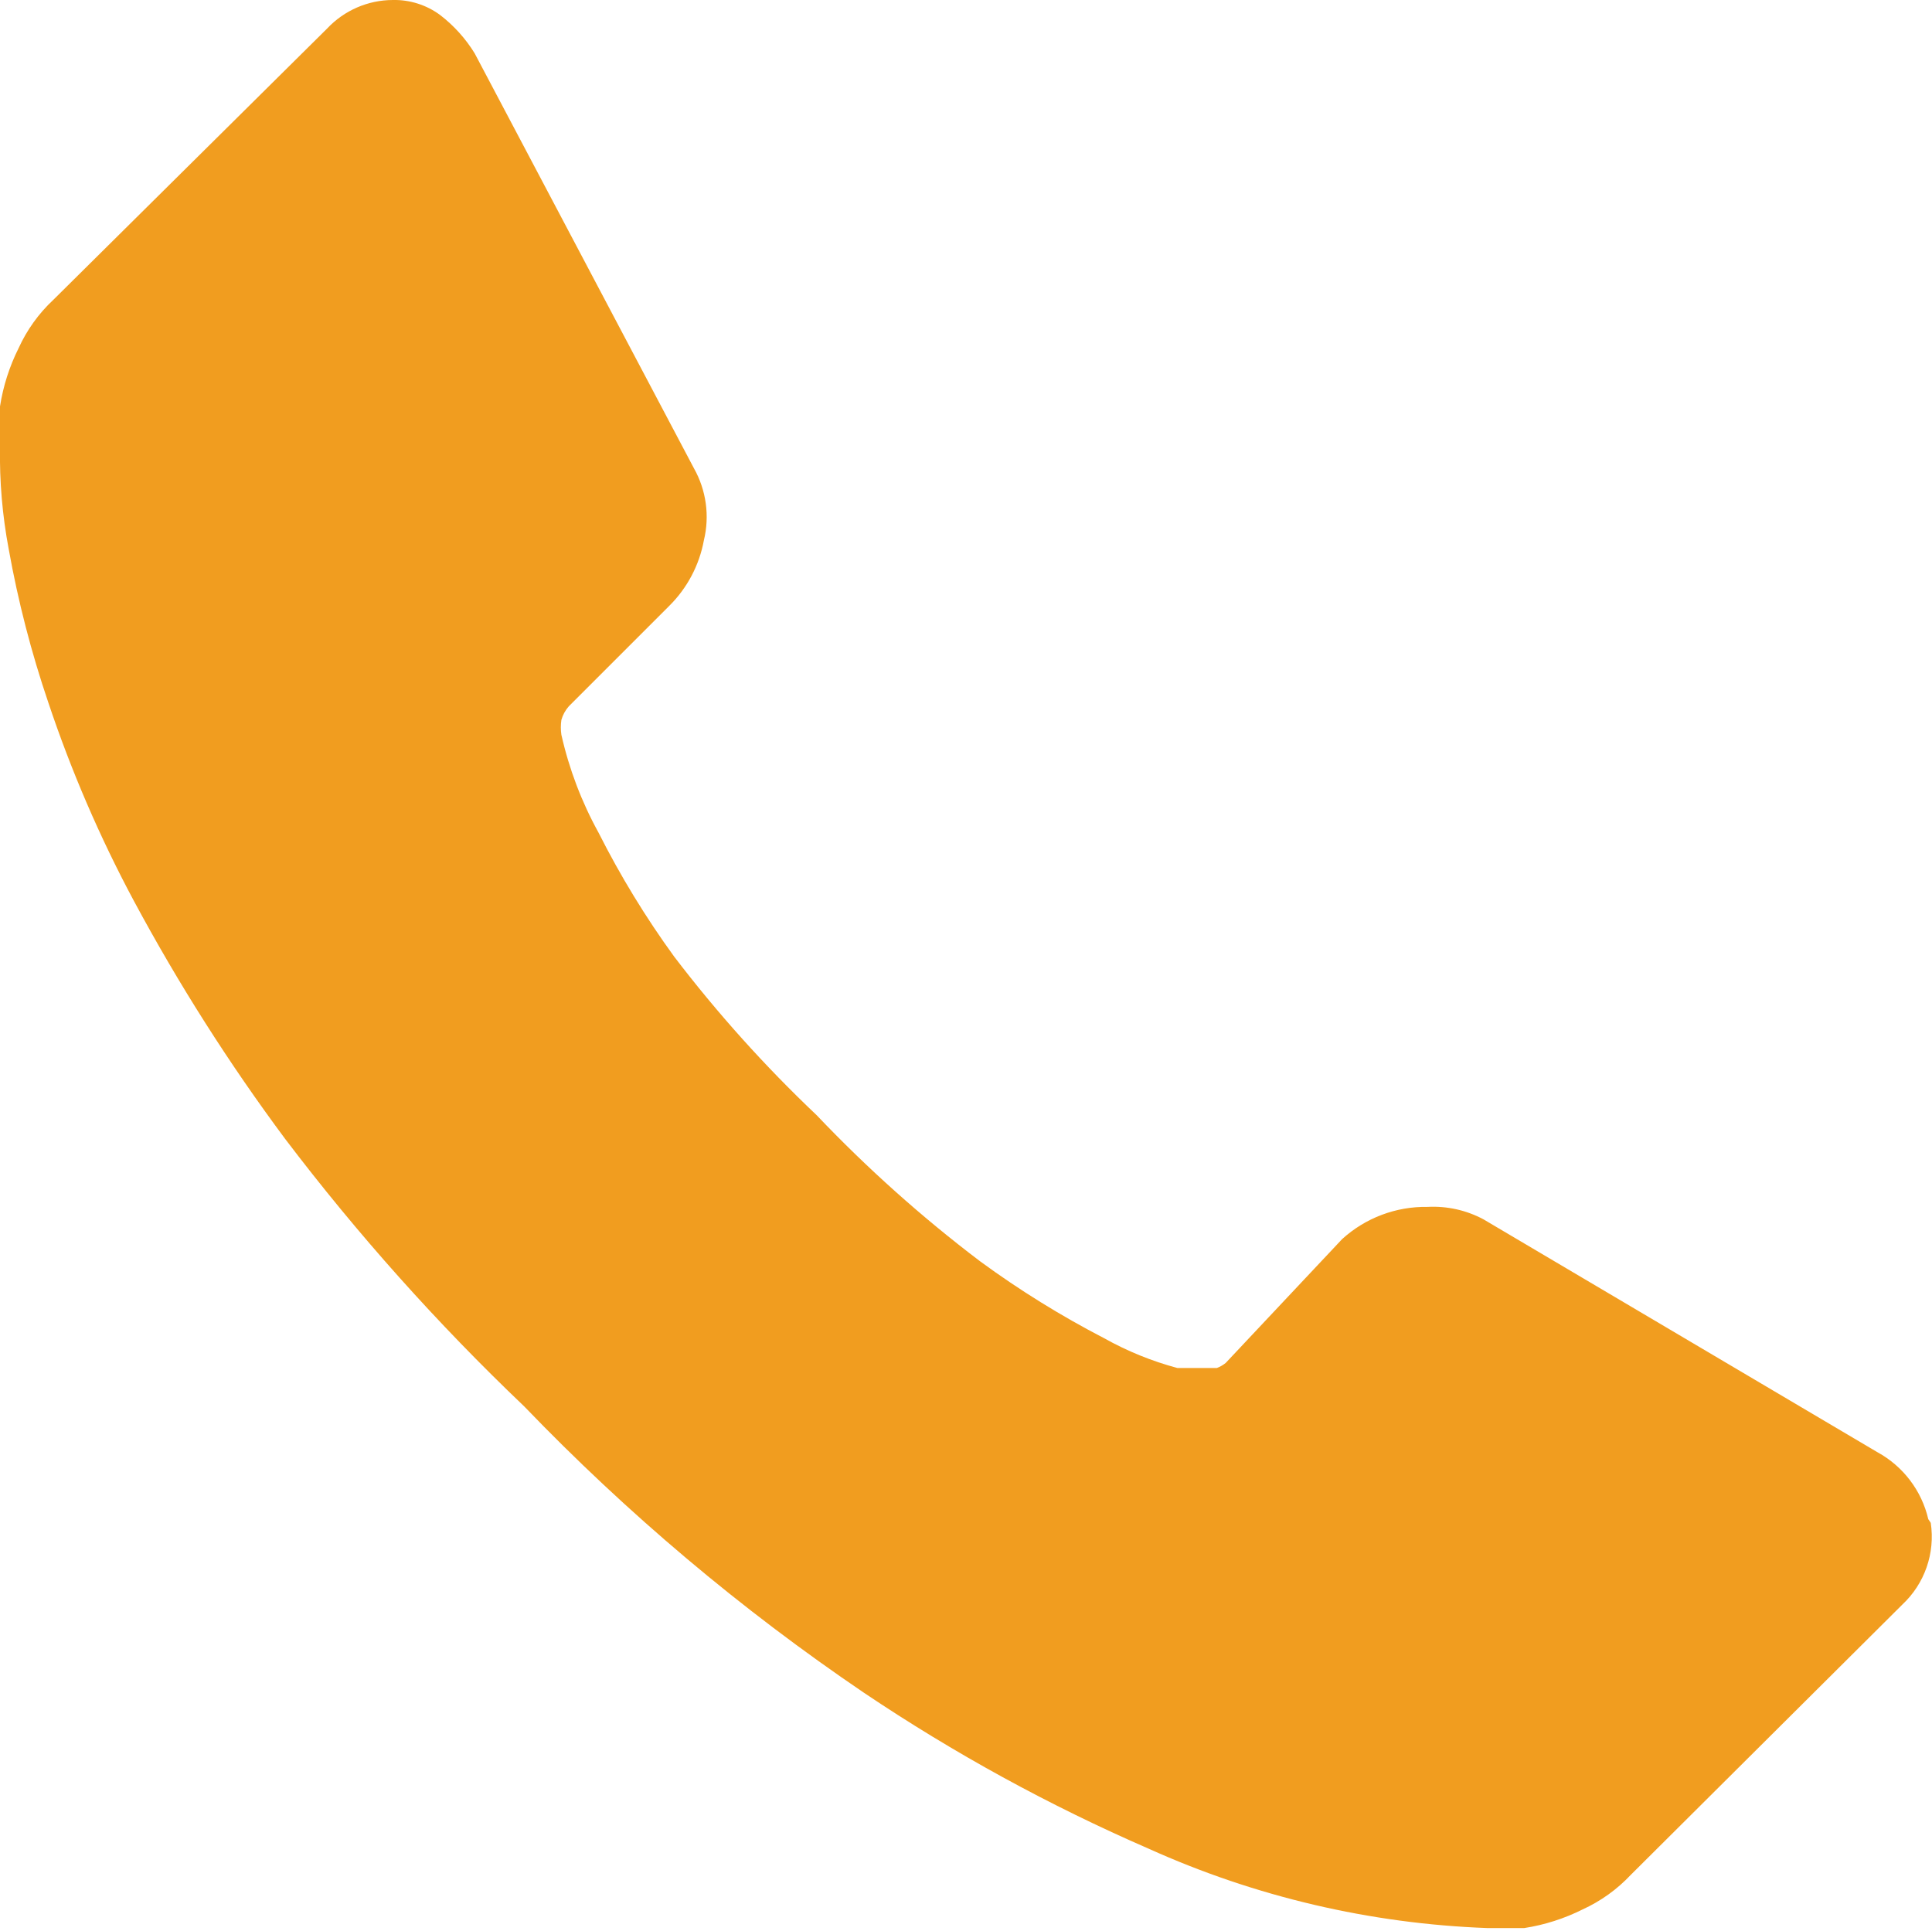
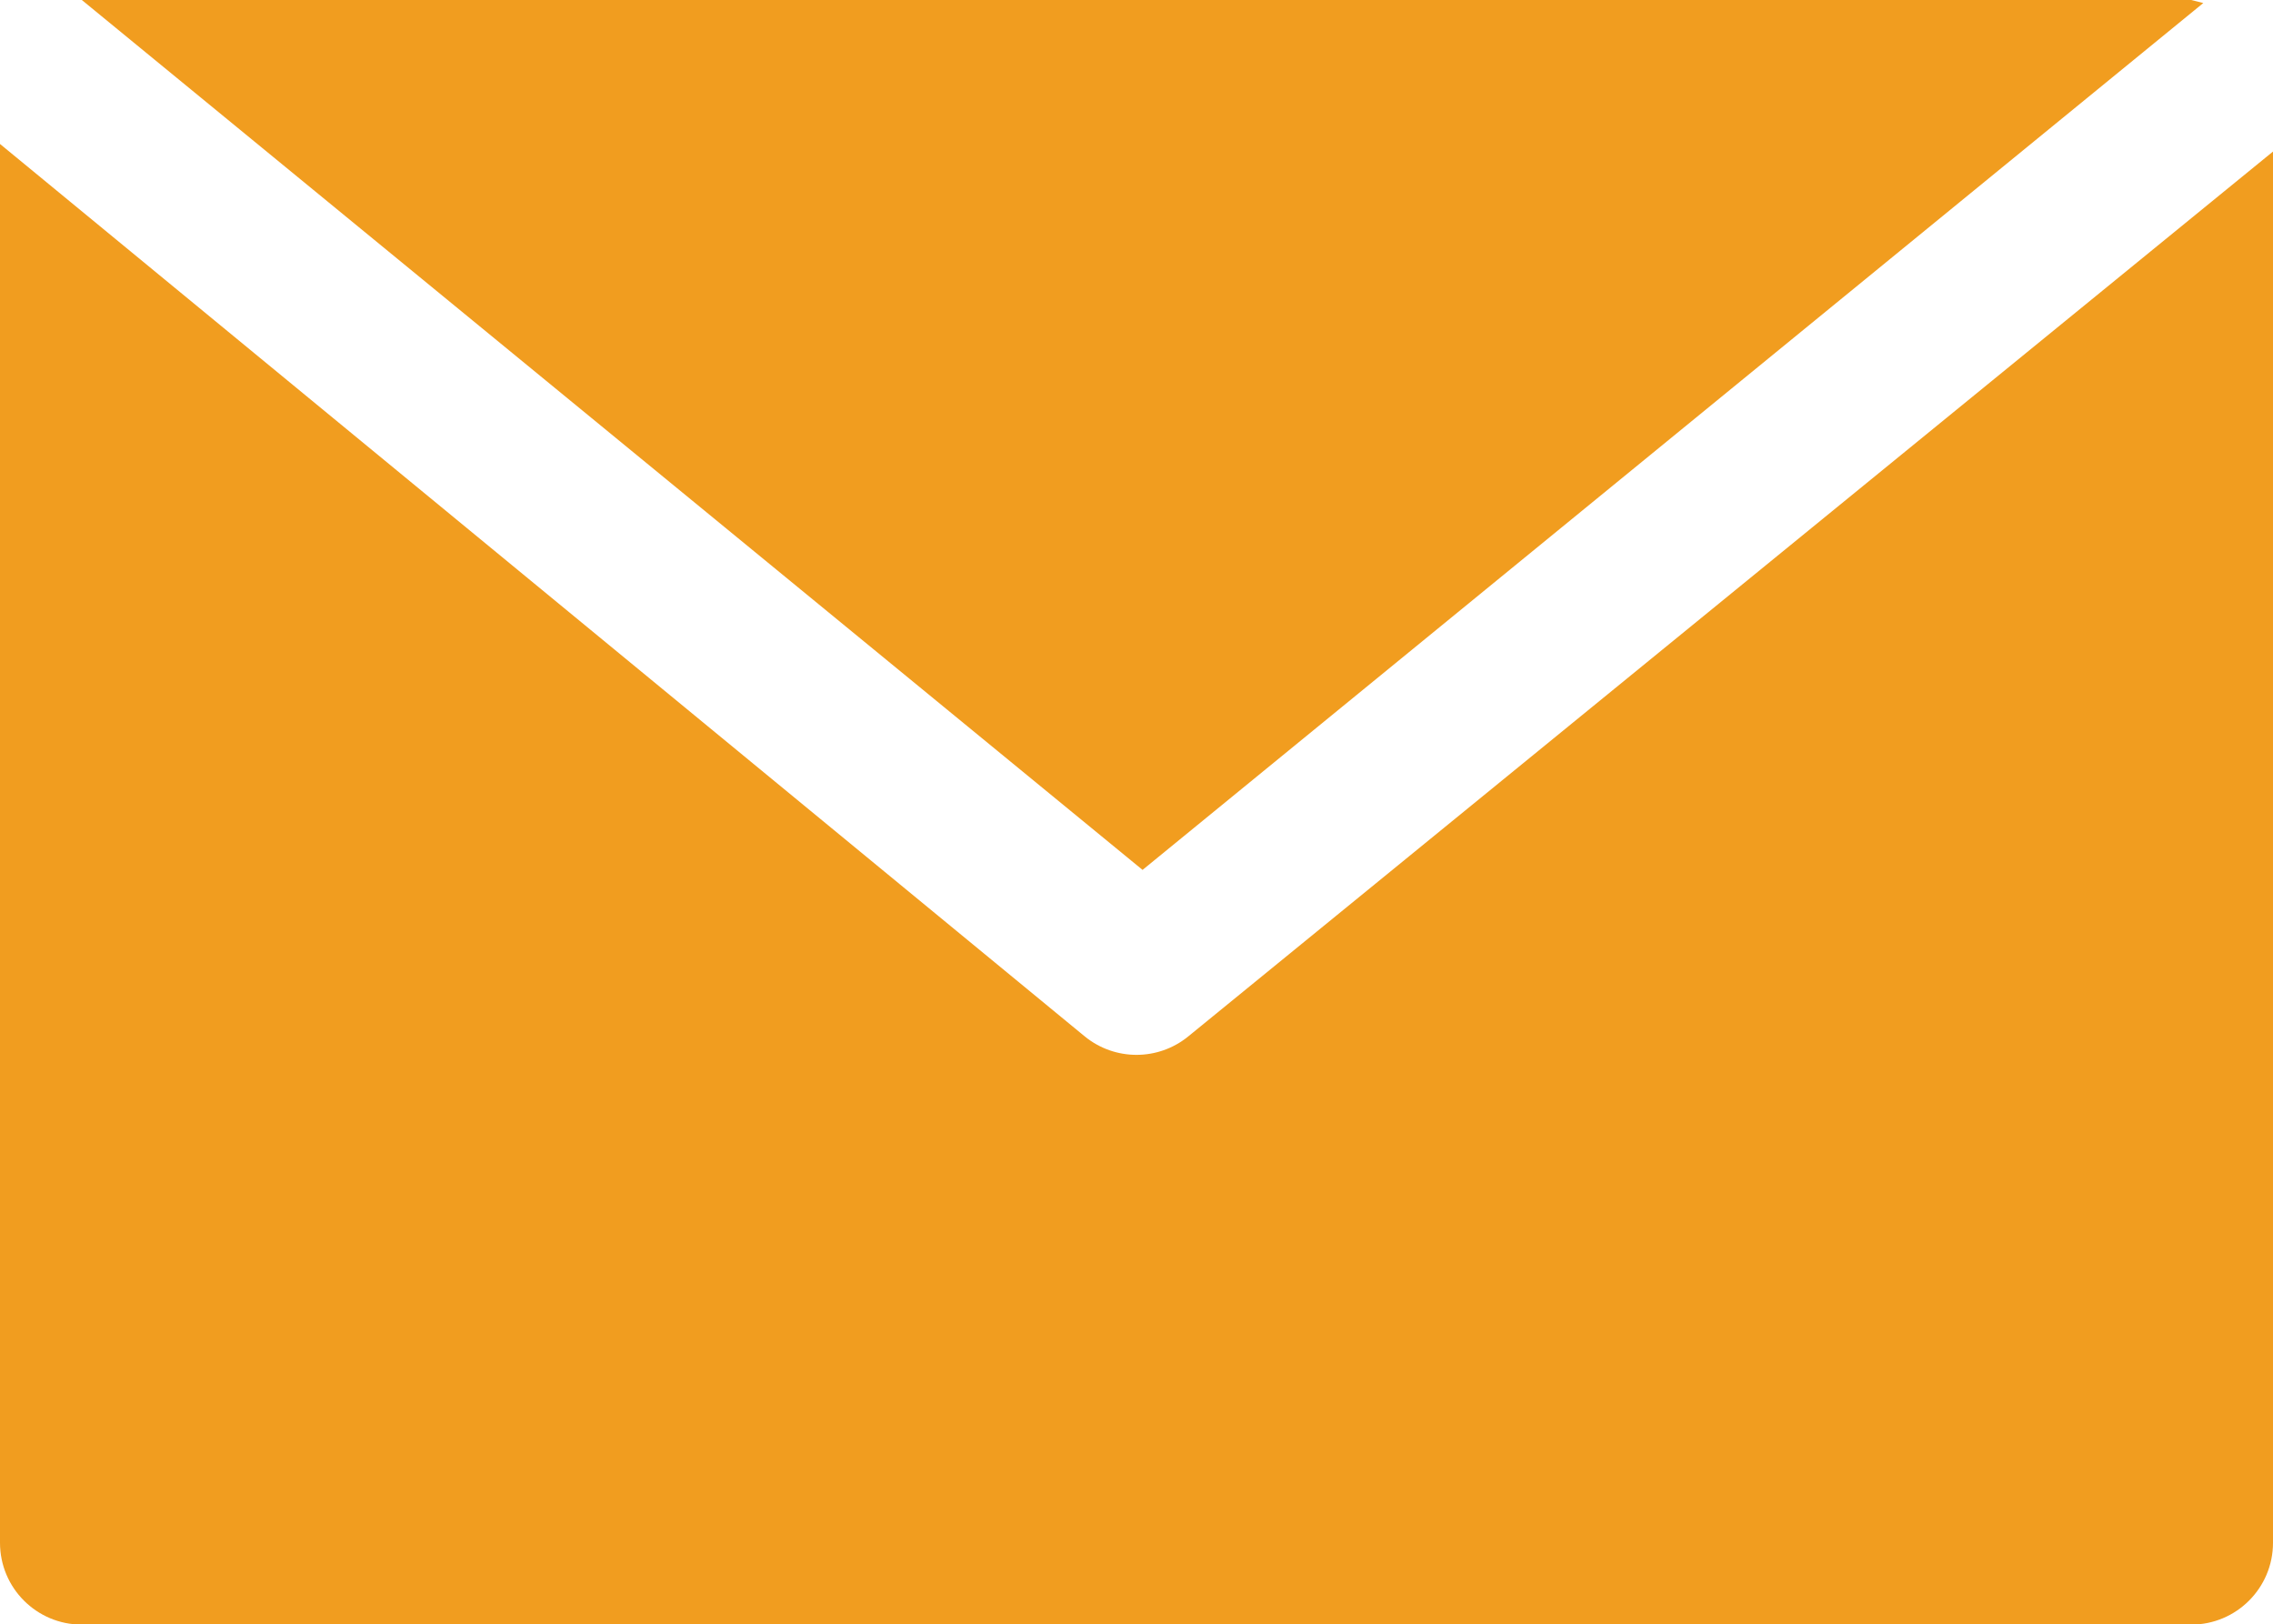
- <svg xmlns="http://www.w3.org/2000/svg" id="圖層_1" data-name="圖層 1" viewBox="0 0 15.59 15.58">
+ <svg xmlns="http://www.w3.org/2000/svg" viewBox="0 0 15 10.71">
  <defs>
    <style>.cls-1{fill:#f19d1f;}</style>
  </defs>
-   <path class="cls-1" d="M15.58,12.29a.75.75,0,0,1-.23.66l-2.19,2.18a1.24,1.24,0,0,1-.39.28,1.6,1.6,0,0,1-.47.15H12a7.3,7.3,0,0,1-2.73-.64,14.42,14.42,0,0,1-2.3-1.26,17.17,17.17,0,0,1-2.74-2.31A18.08,18.08,0,0,1,2.3,9.19,15.52,15.52,0,0,1,1.08,7.27a10.34,10.34,0,0,1-.69-1.6A8.49,8.49,0,0,1,.07,4.43,4.08,4.08,0,0,1,0,3.61q0-.3,0-.33a1.6,1.6,0,0,1,.15-.47,1.23,1.23,0,0,1,.28-.39L2.64.23A.73.73,0,0,1,3.17,0a.62.62,0,0,1,.38.12,1.15,1.15,0,0,1,.28.31L5.6,3.78a.8.8,0,0,1,.08.58,1,1,0,0,1-.28.53l-.81.81a.28.28,0,0,0-.06.11.41.41,0,0,0,0,.12,3,3,0,0,0,.3.79,7.27,7.27,0,0,0,.61,1A10.72,10.72,0,0,0,6.59,9a10.92,10.92,0,0,0,1.32,1.18,7.63,7.63,0,0,0,1,.62,2.57,2.57,0,0,0,.59.24l.21,0,.11,0A.27.27,0,0,0,9.89,11l.94-1a1,1,0,0,1,.69-.26.86.86,0,0,1,.45.1h0l3.18,1.88a.83.83,0,0,1,.41.54Zm0,0" />
+   <g id="Layer_1" data-name="Layer 1">
+     <path class="cls-1" d="M14.46,0H.54l7,5.74,7-5.72Z" />
+     <path class="cls-1" d="M7.84,6.84a.54.54,0,0,1-.68,0L0,.95v9.23a.54.54,0,0,0,.54.54H14.46a.54.54,0,0,0,.54-.54V1Z" />
+   </g>
</svg>
